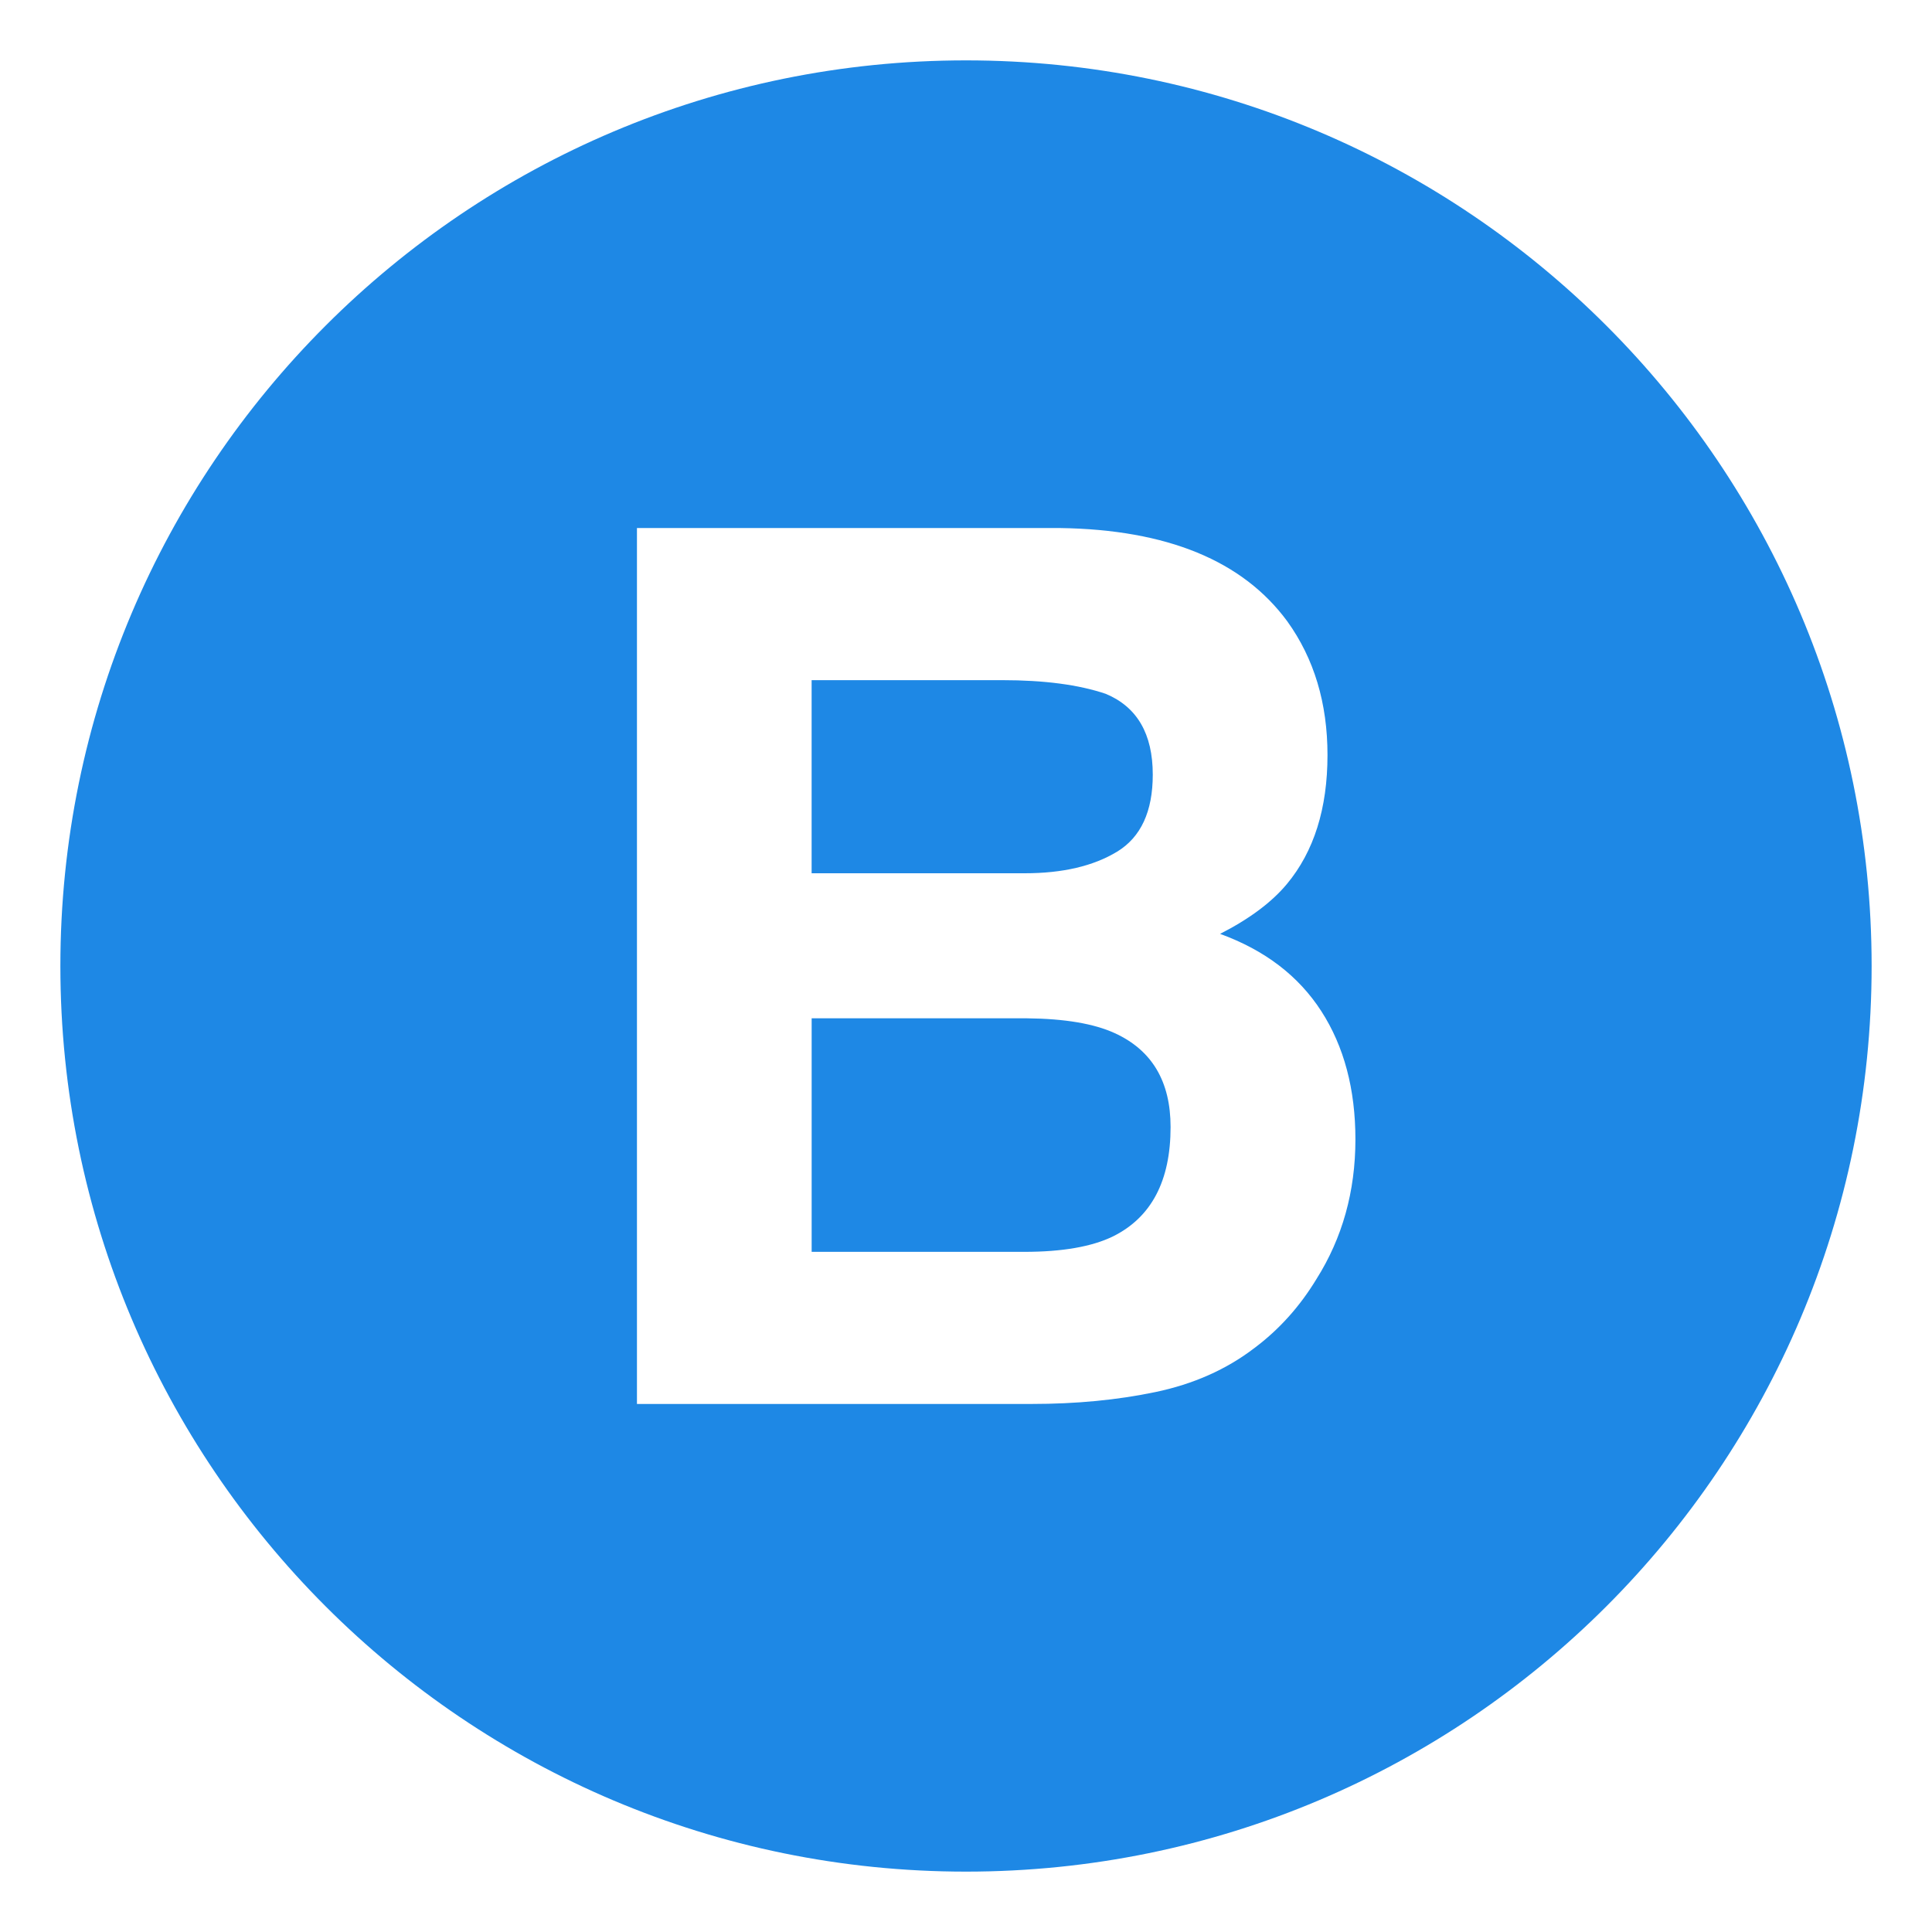
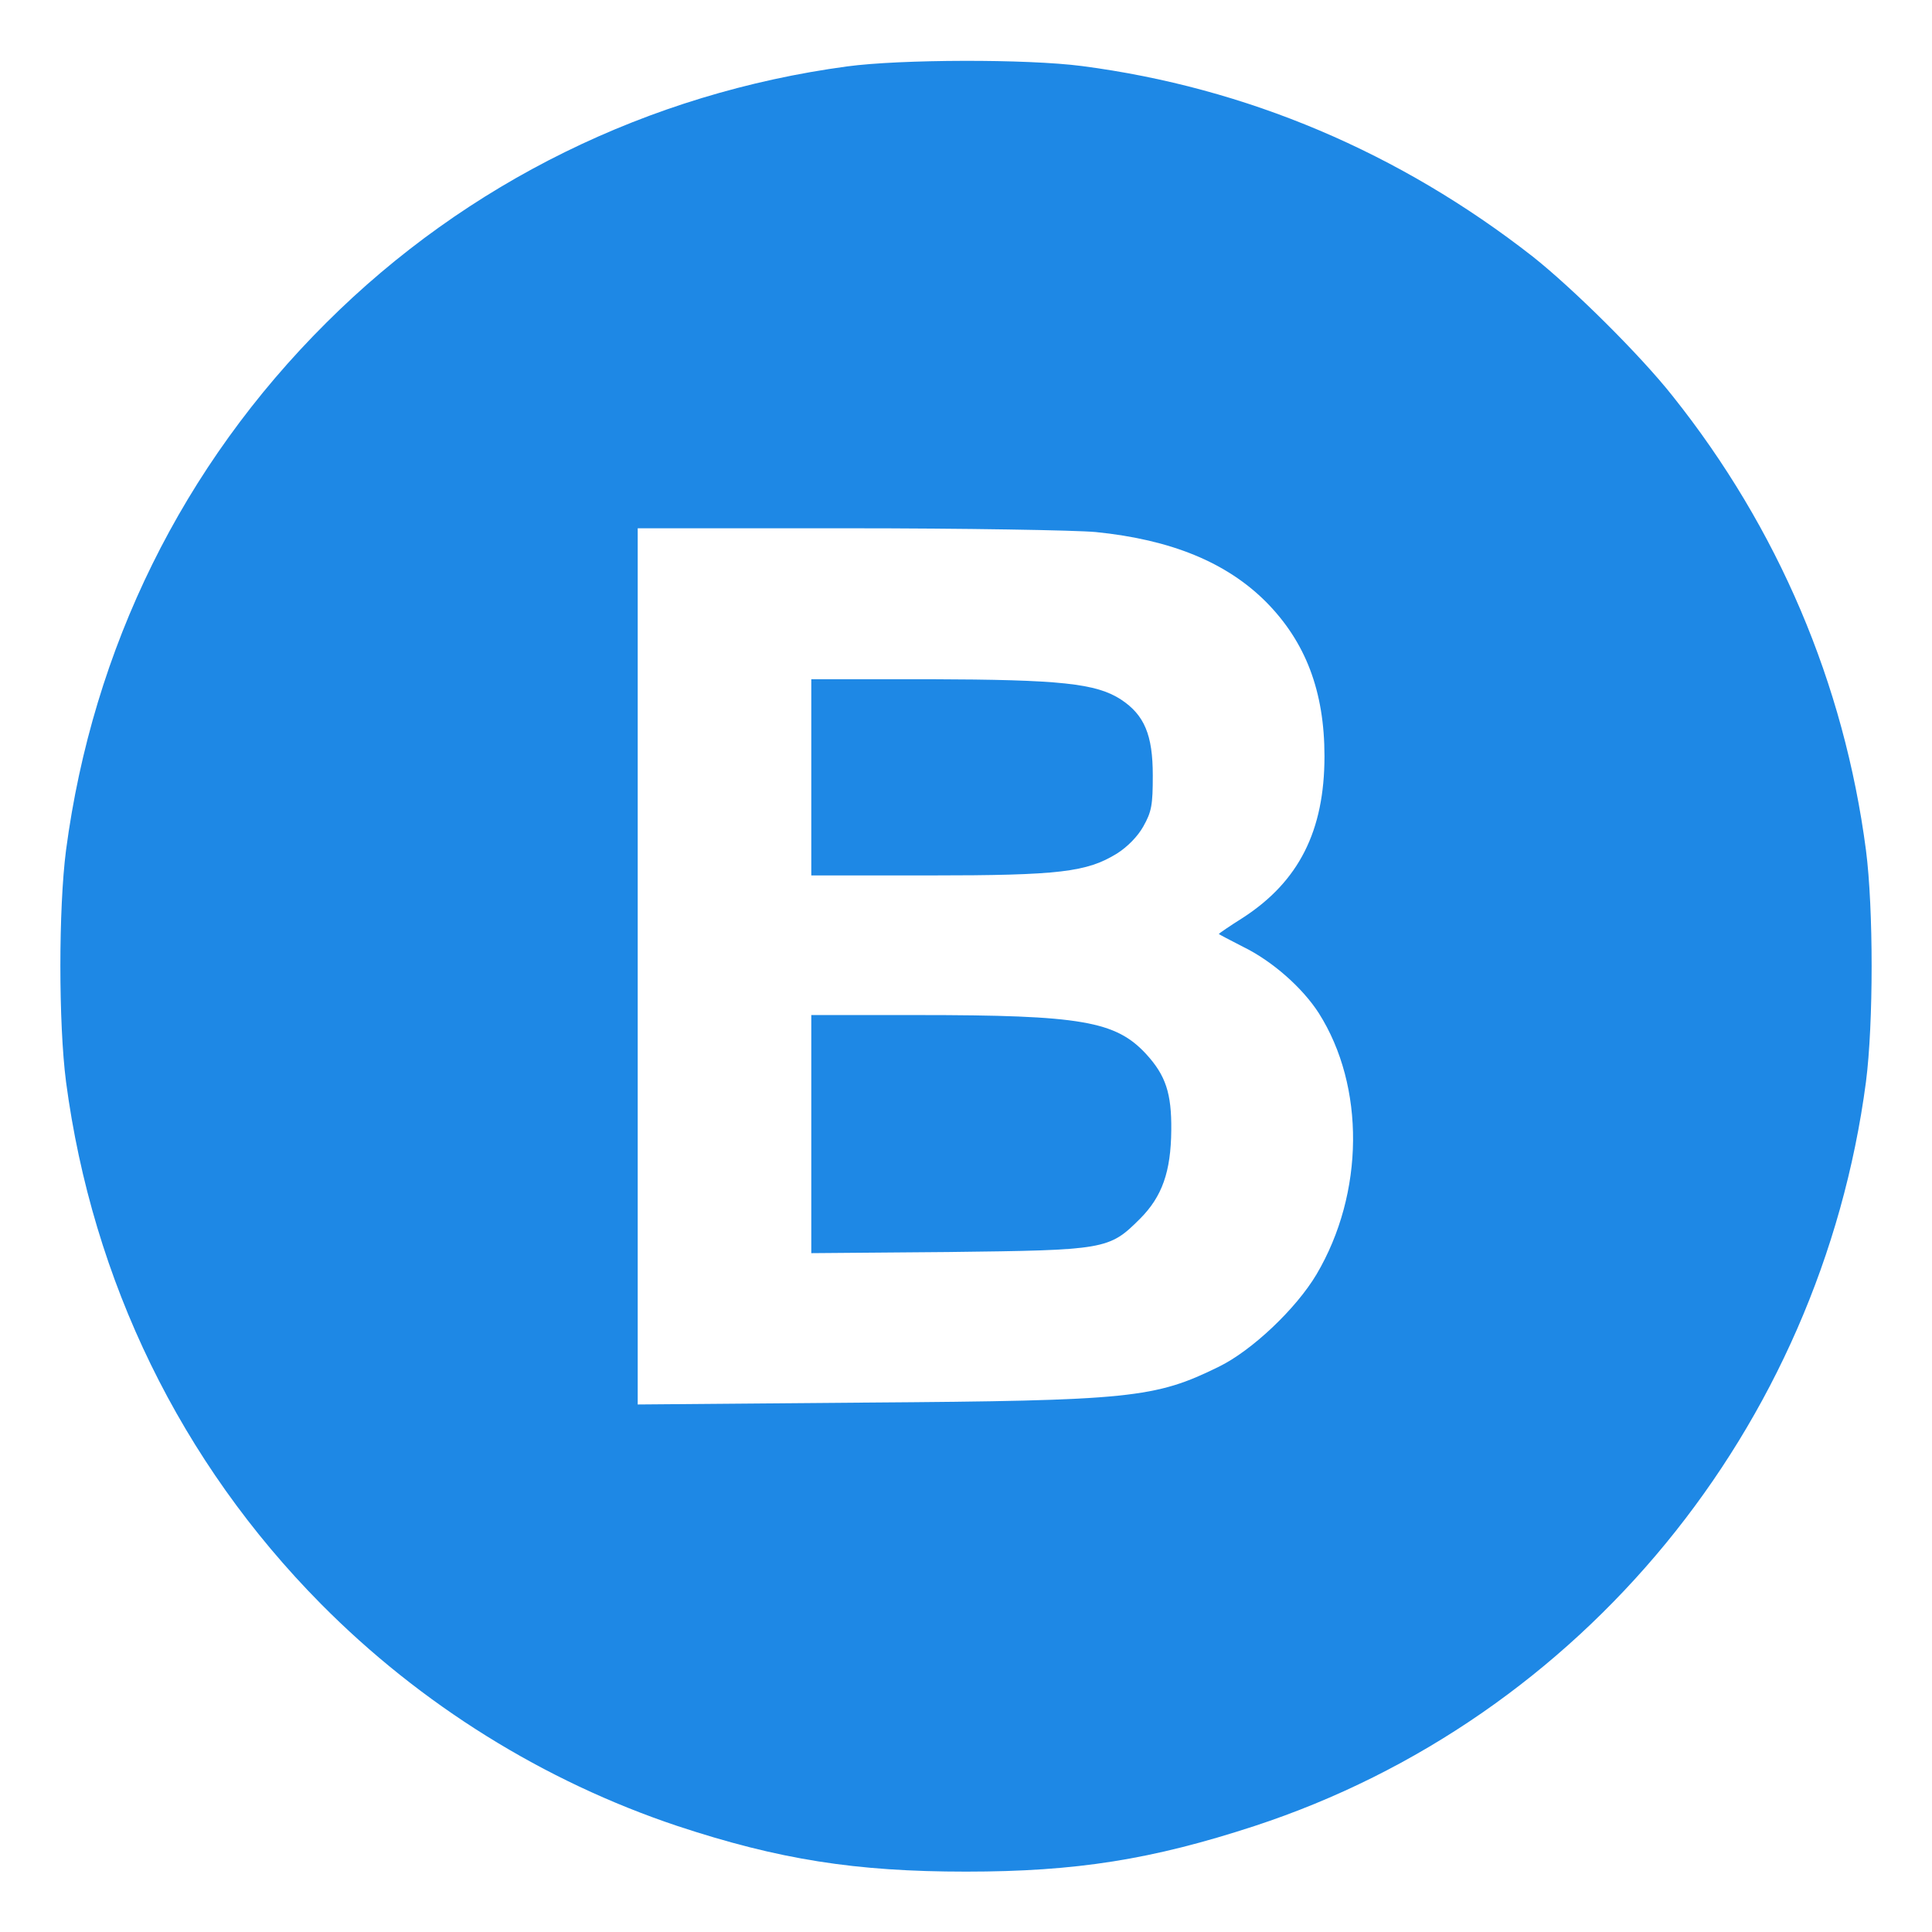
- <svg xmlns="http://www.w3.org/2000/svg" viewBox="0 0 64 64" enable-background="new 0 0 64 64">
-   <path d="m36.929 34.225c-.688-.315-1.654-.479-2.899-.492h-7.143v7.736h7.045c1.258 0 2.238-.171 2.938-.512 1.271-.631 1.907-1.838 1.907-3.623 0-1.509-.616-2.545-1.848-3.109" fill="#1e88e5" />
-   <path d="m37.008 28.211c.785-.479 1.179-1.329 1.179-2.55 0-1.352-.52-2.244-1.558-2.677-.896-.303-2.04-.453-3.43-.453h-6.313v6.397h7.053c1.26.001 2.284-.239 3.069-.717" fill="#1e88e5" />
-   <path d="m32 2c-16.568 0-30 13.432-30 30s13.432 30 30 30 30-13.432 30-30-13.432-30-30-30m11.607 40.374c-.549.905-1.232 1.667-2.055 2.283-.927.709-2.02 1.194-3.279 1.457-1.259.263-2.625.394-4.1.394h-13.073v-29.016h14.023c3.537.052 6.044 1.082 7.52 3.09.888 1.234 1.332 2.71 1.332 4.43 0 1.771-.449 3.195-1.344 4.271-.502.604-1.238 1.154-2.214 1.653 1.481.538 2.599 1.392 3.353 2.56.753 1.168 1.13 2.585 1.13 4.252-.001 1.719-.431 3.261-1.293 4.626" fill="#1e88e5" />
+ <svg xmlns="http://www.w3.org/2000/svg" version="1.0" width="512pt" height="512pt" viewBox="0 0 512 512" preserveAspectRatio="xMidYMid meet">
+   <g transform="translate(0,512) scale(0.1,-0.1)" fill="#1e88e5" stroke="none">
+     <path d="M2245 4944 c-526 -71 -1008 -308 -1380 -679 -381 -379 -619 -862 -690 -1398 -20 -155 -20 -459 0 -614 70 -528 304 -1008 675 -1383 265 -268 592 -471 945 -589 269 -89 472 -121 765 -121 292 0 493 32 765 121 866 284 1499 1055 1620 1972 20 155 20 459 0 614 -58 442 -233 853 -512 1203 -86 109 -265 286 -371 370 -353 276 -758 448 -1195 505 -146 19 -481 18 -622 -1z m659 -1234 c199 -20 346 -80 451 -185 105 -106 155 -237 155 -409 0 -198 -68 -332 -216 -428 -35 -22 -64 -42 -64 -43 0 -1 29 -16 64 -34 78 -38 158 -109 201 -176 123 -194 121 -477 -6 -692 -54 -91 -171 -202 -259 -245 -169 -83 -232 -90 -937 -95 l-603 -5 0 1161 0 1161 558 0 c306 0 602 -5 656 -10z" />
+     <path d="M2150 3060 l0 -260 313 0 c346 0 417 9 497 58 27 17 55 45 70 72 22 39 25 57 25 135 0 107 -22 160 -84 201 -66 43 -160 53 -508 54 l-313 0 0 -260z" />
+     <path d="M2150 2114 l0 -315 363 3 c416 5 426 6 508 88 59 59 82 125 83 235 1 98 -15 145 -66 201 -81 88 -172 104 -605 104 l-283 0 0 -316z" />
+   </g>
</svg>
